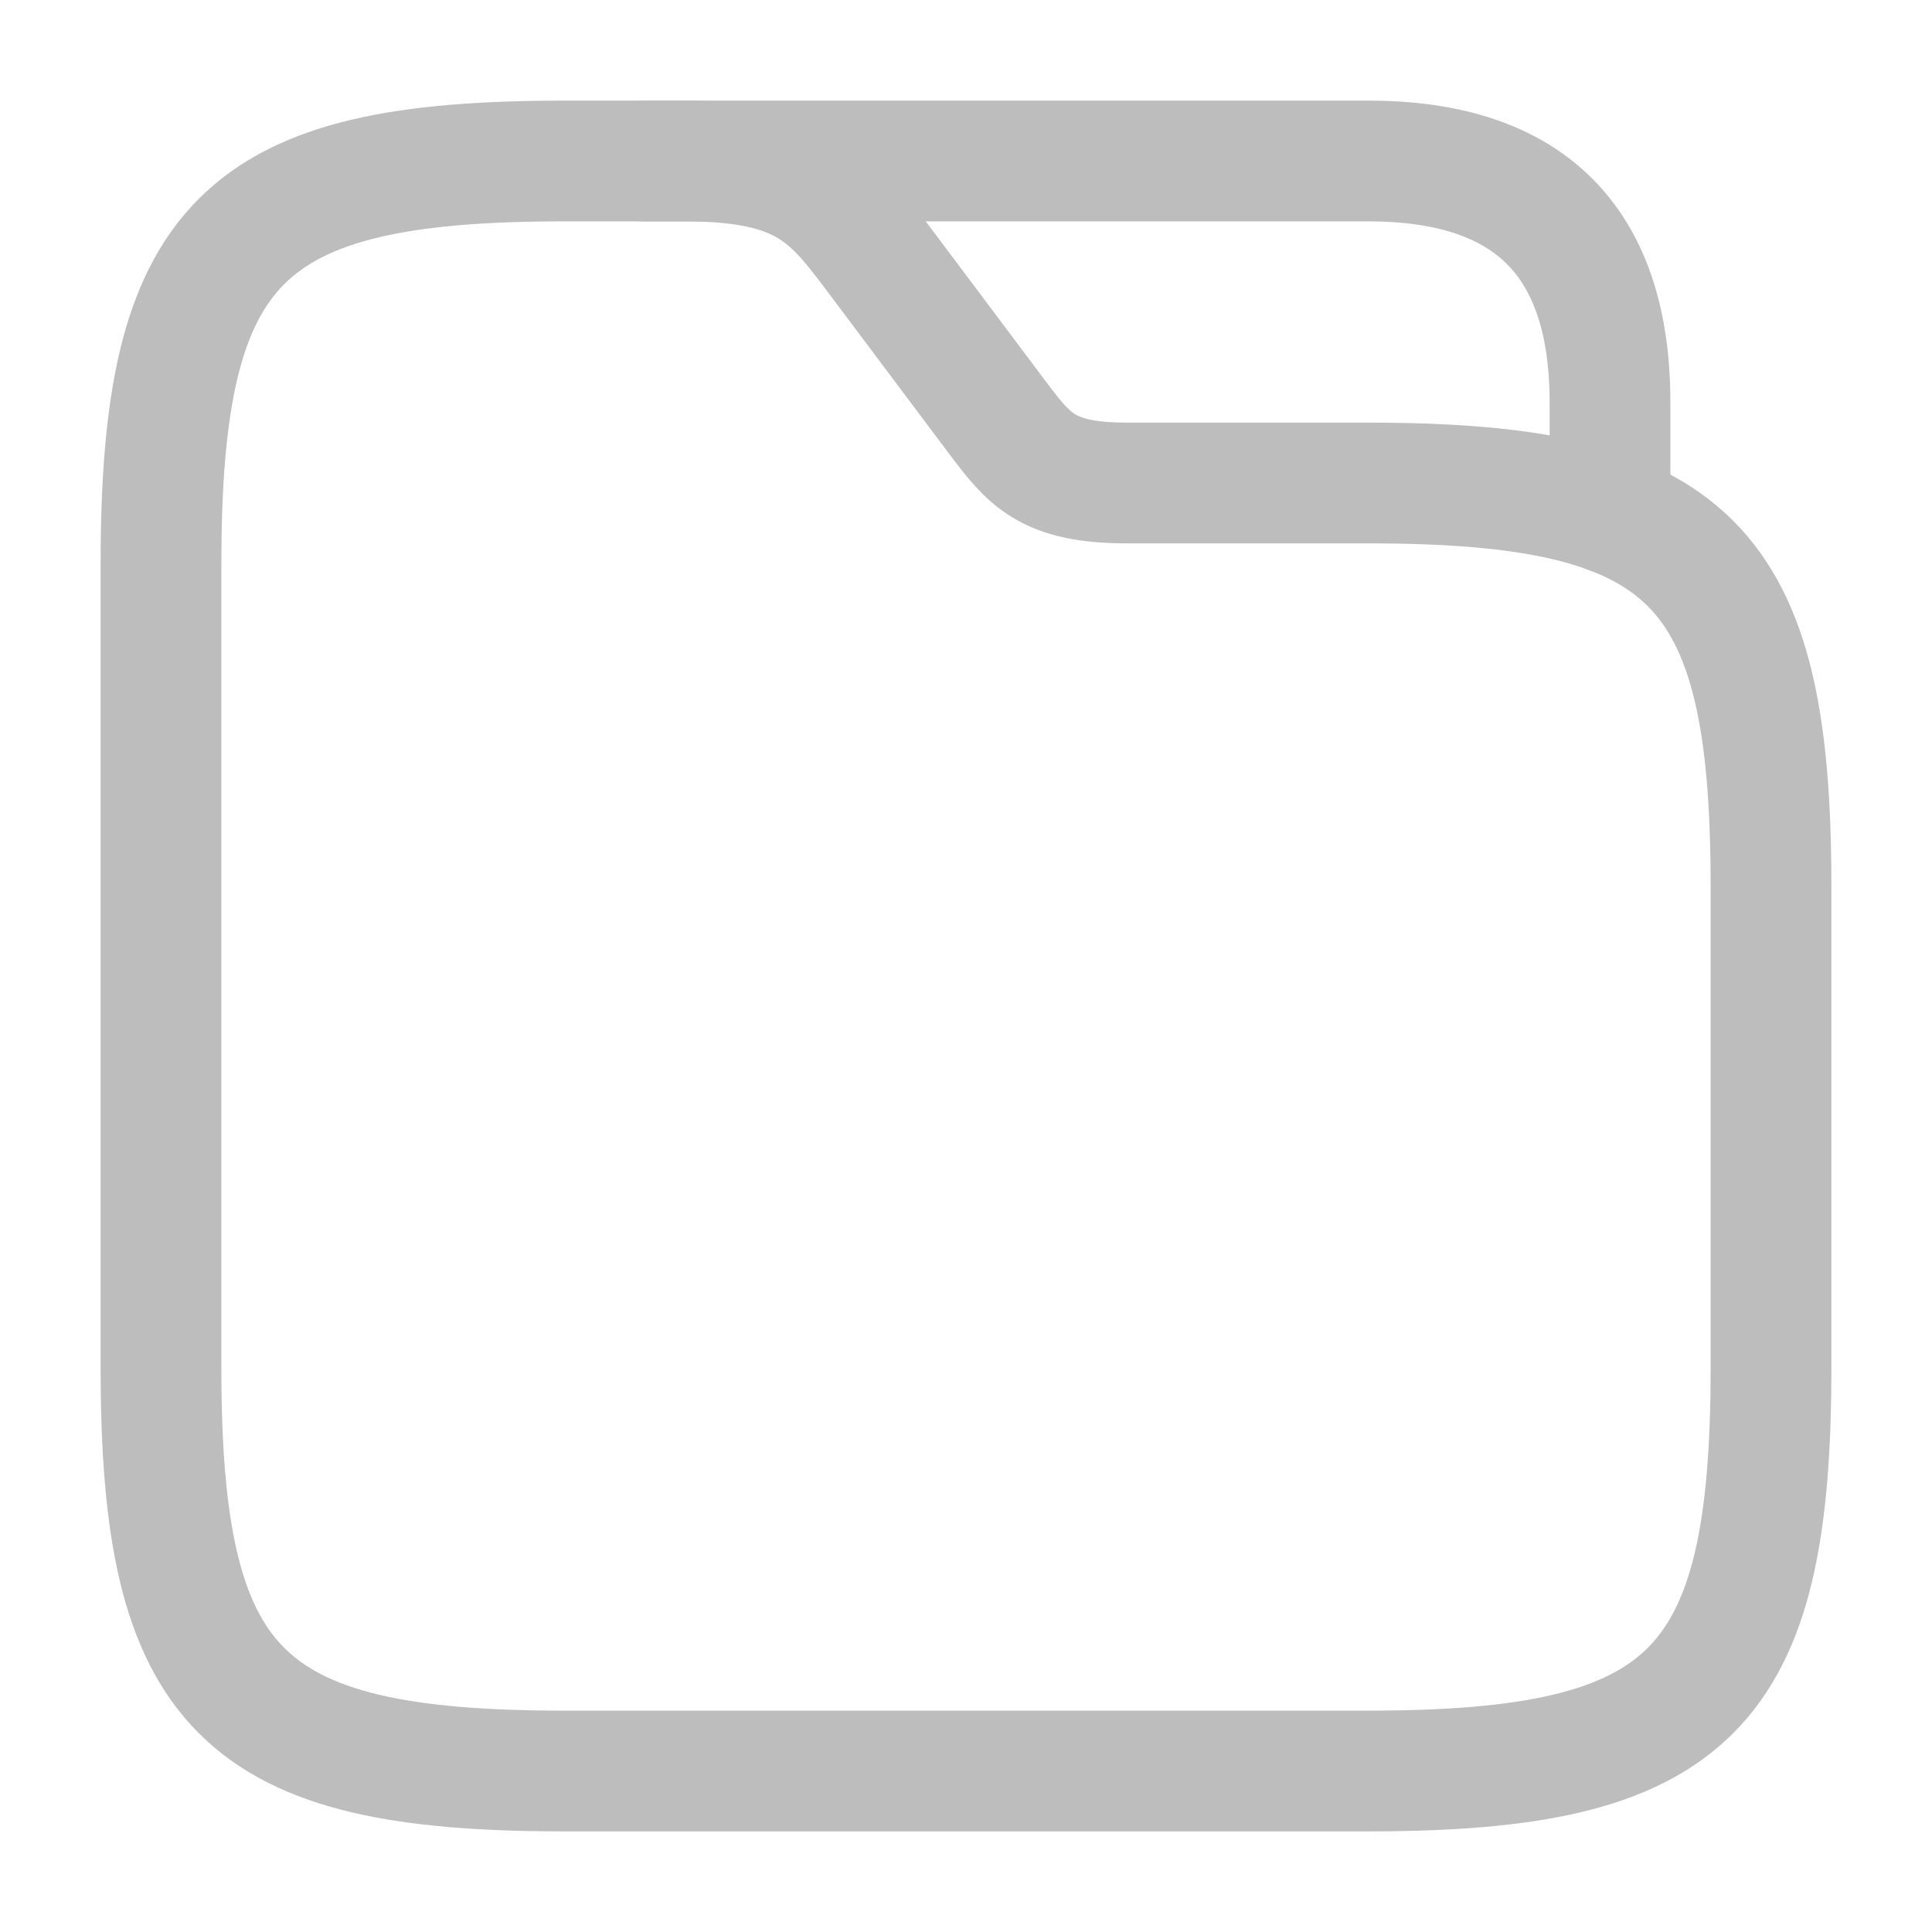
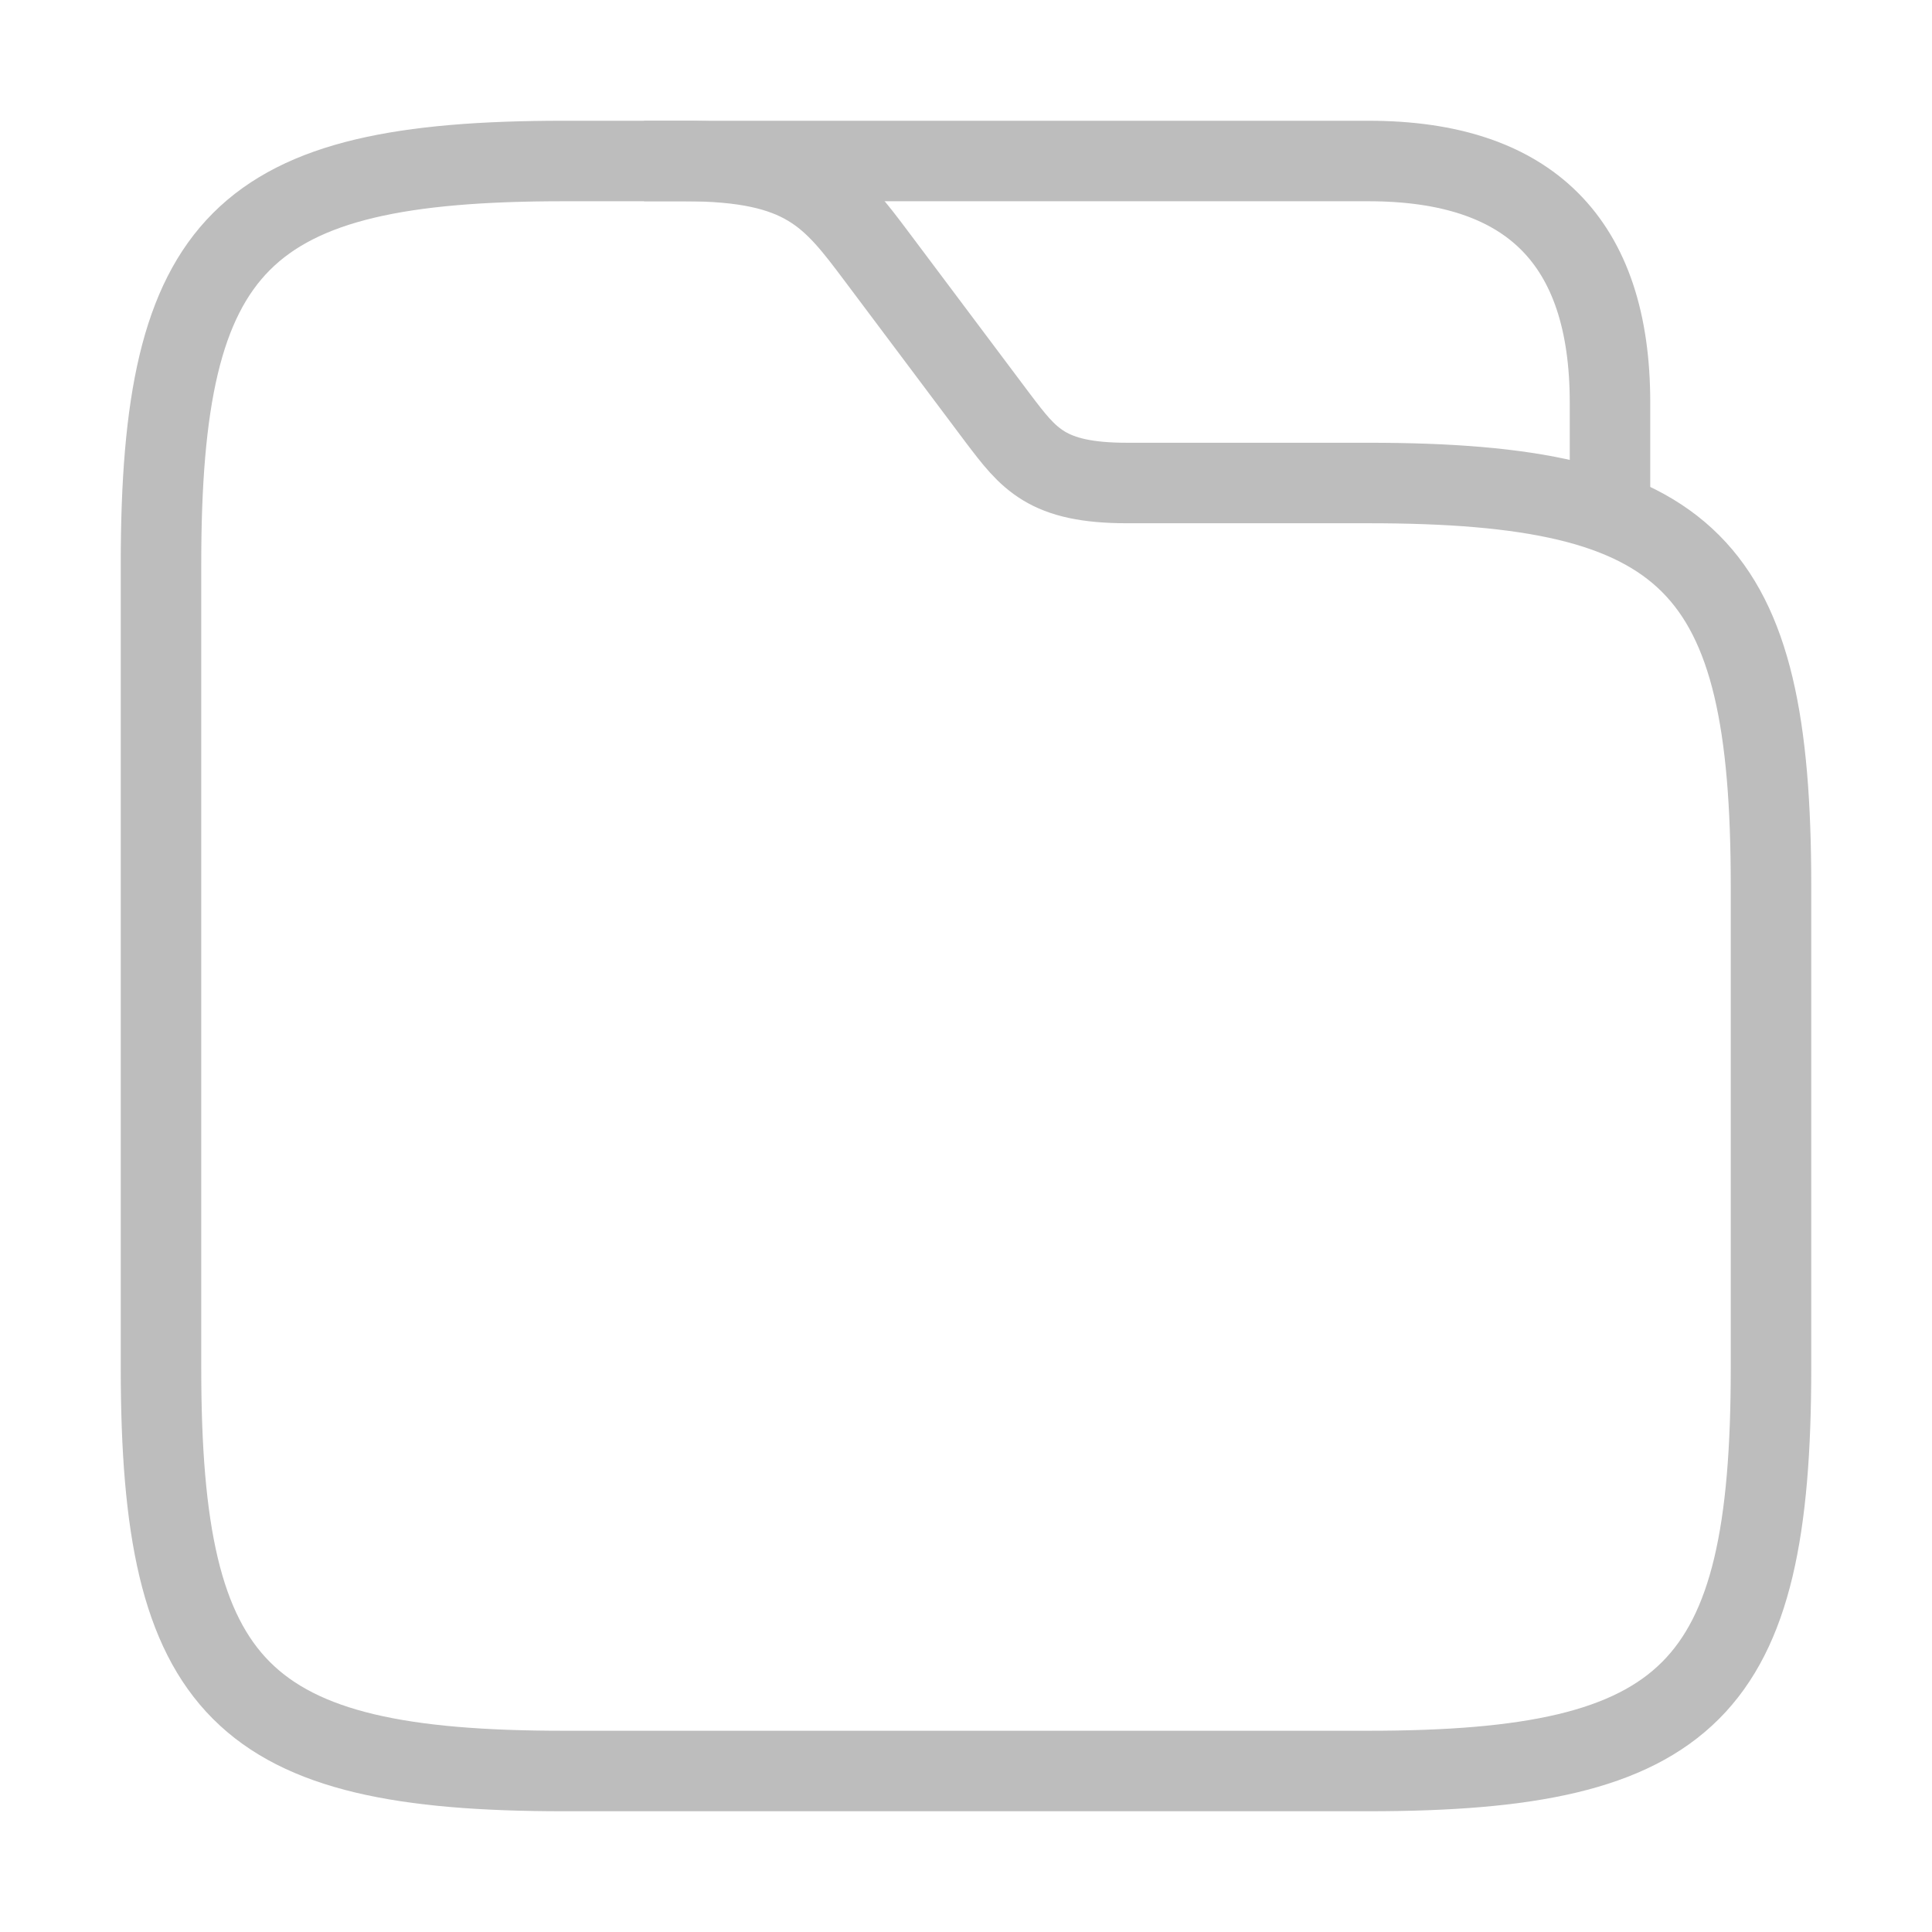
<svg xmlns="http://www.w3.org/2000/svg" width="24" height="24" viewBox="0 0 24 24" fill="none">
-   <path d="M22 11V17C22 21 21 22 17 22H7C3 22 2 21 2 17V7C2 3 3 2 7 2H8.5C10 2 10.33 2.44 10.9 3.2L12.4 5.2C12.78 5.7 13 6 14 6H17C21 6 22 7 22 11Z" stroke="#BDBDBD" stroke-width="1.5" stroke-miterlimit="10" />
-   <path d="M8 2H17C19 2 20 3 20 5V6.38" stroke="#BDBDBD" stroke-width="1.5" stroke-miterlimit="10" stroke-linecap="round" stroke-linejoin="round" />
+   <path d="M22 11V17C22 21 21 22 17 22H7C3 22 2 21 2 17V7C2 3 3 2 7 2H8.5C10 2 10.33 2.44 10.9 3.2L12.4 5.2C12.78 5.7 13 6 14 6H17C21 6 22 7 22 11Z" stroke="#BDBDBD" strokeWidth="1.5" strokeMiterlimit="10" />
+   <path d="M8 2H17C19 2 20 3 20 5V6.38" stroke="#BDBDBD" strokeWidth="1.5" strokeMiterlimit="10" strokeLinecap="round" strokeLinejoin="round" />
</svg>
